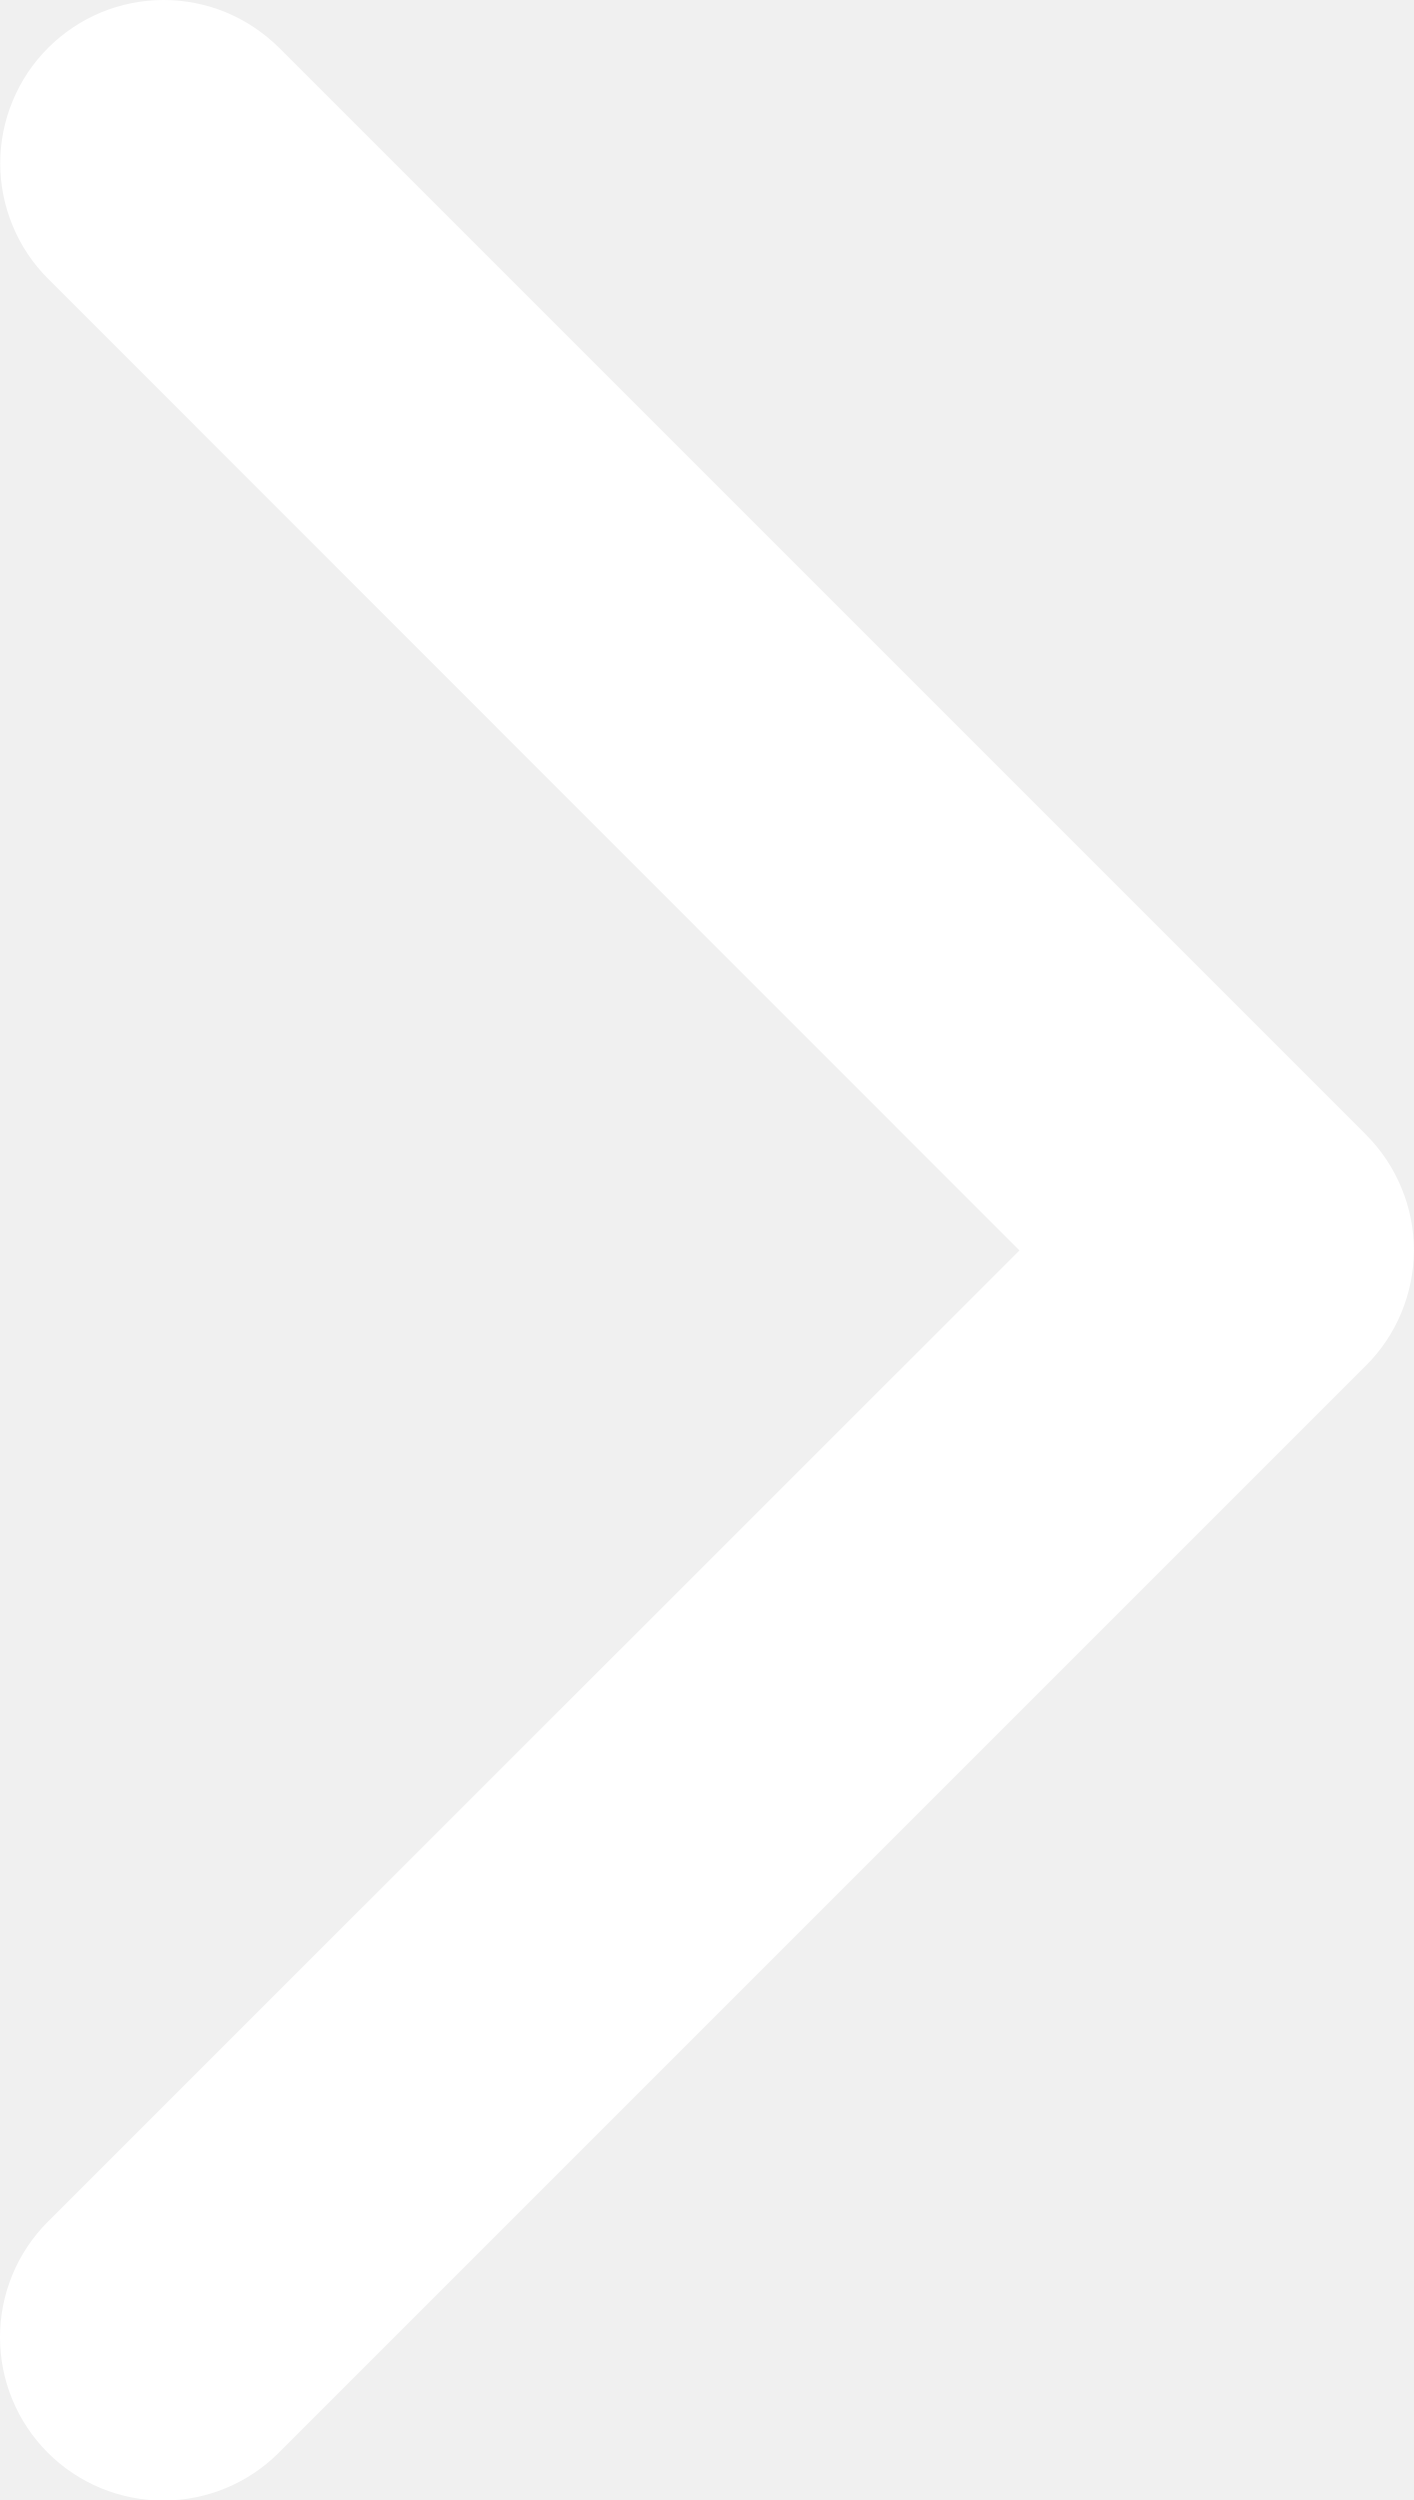
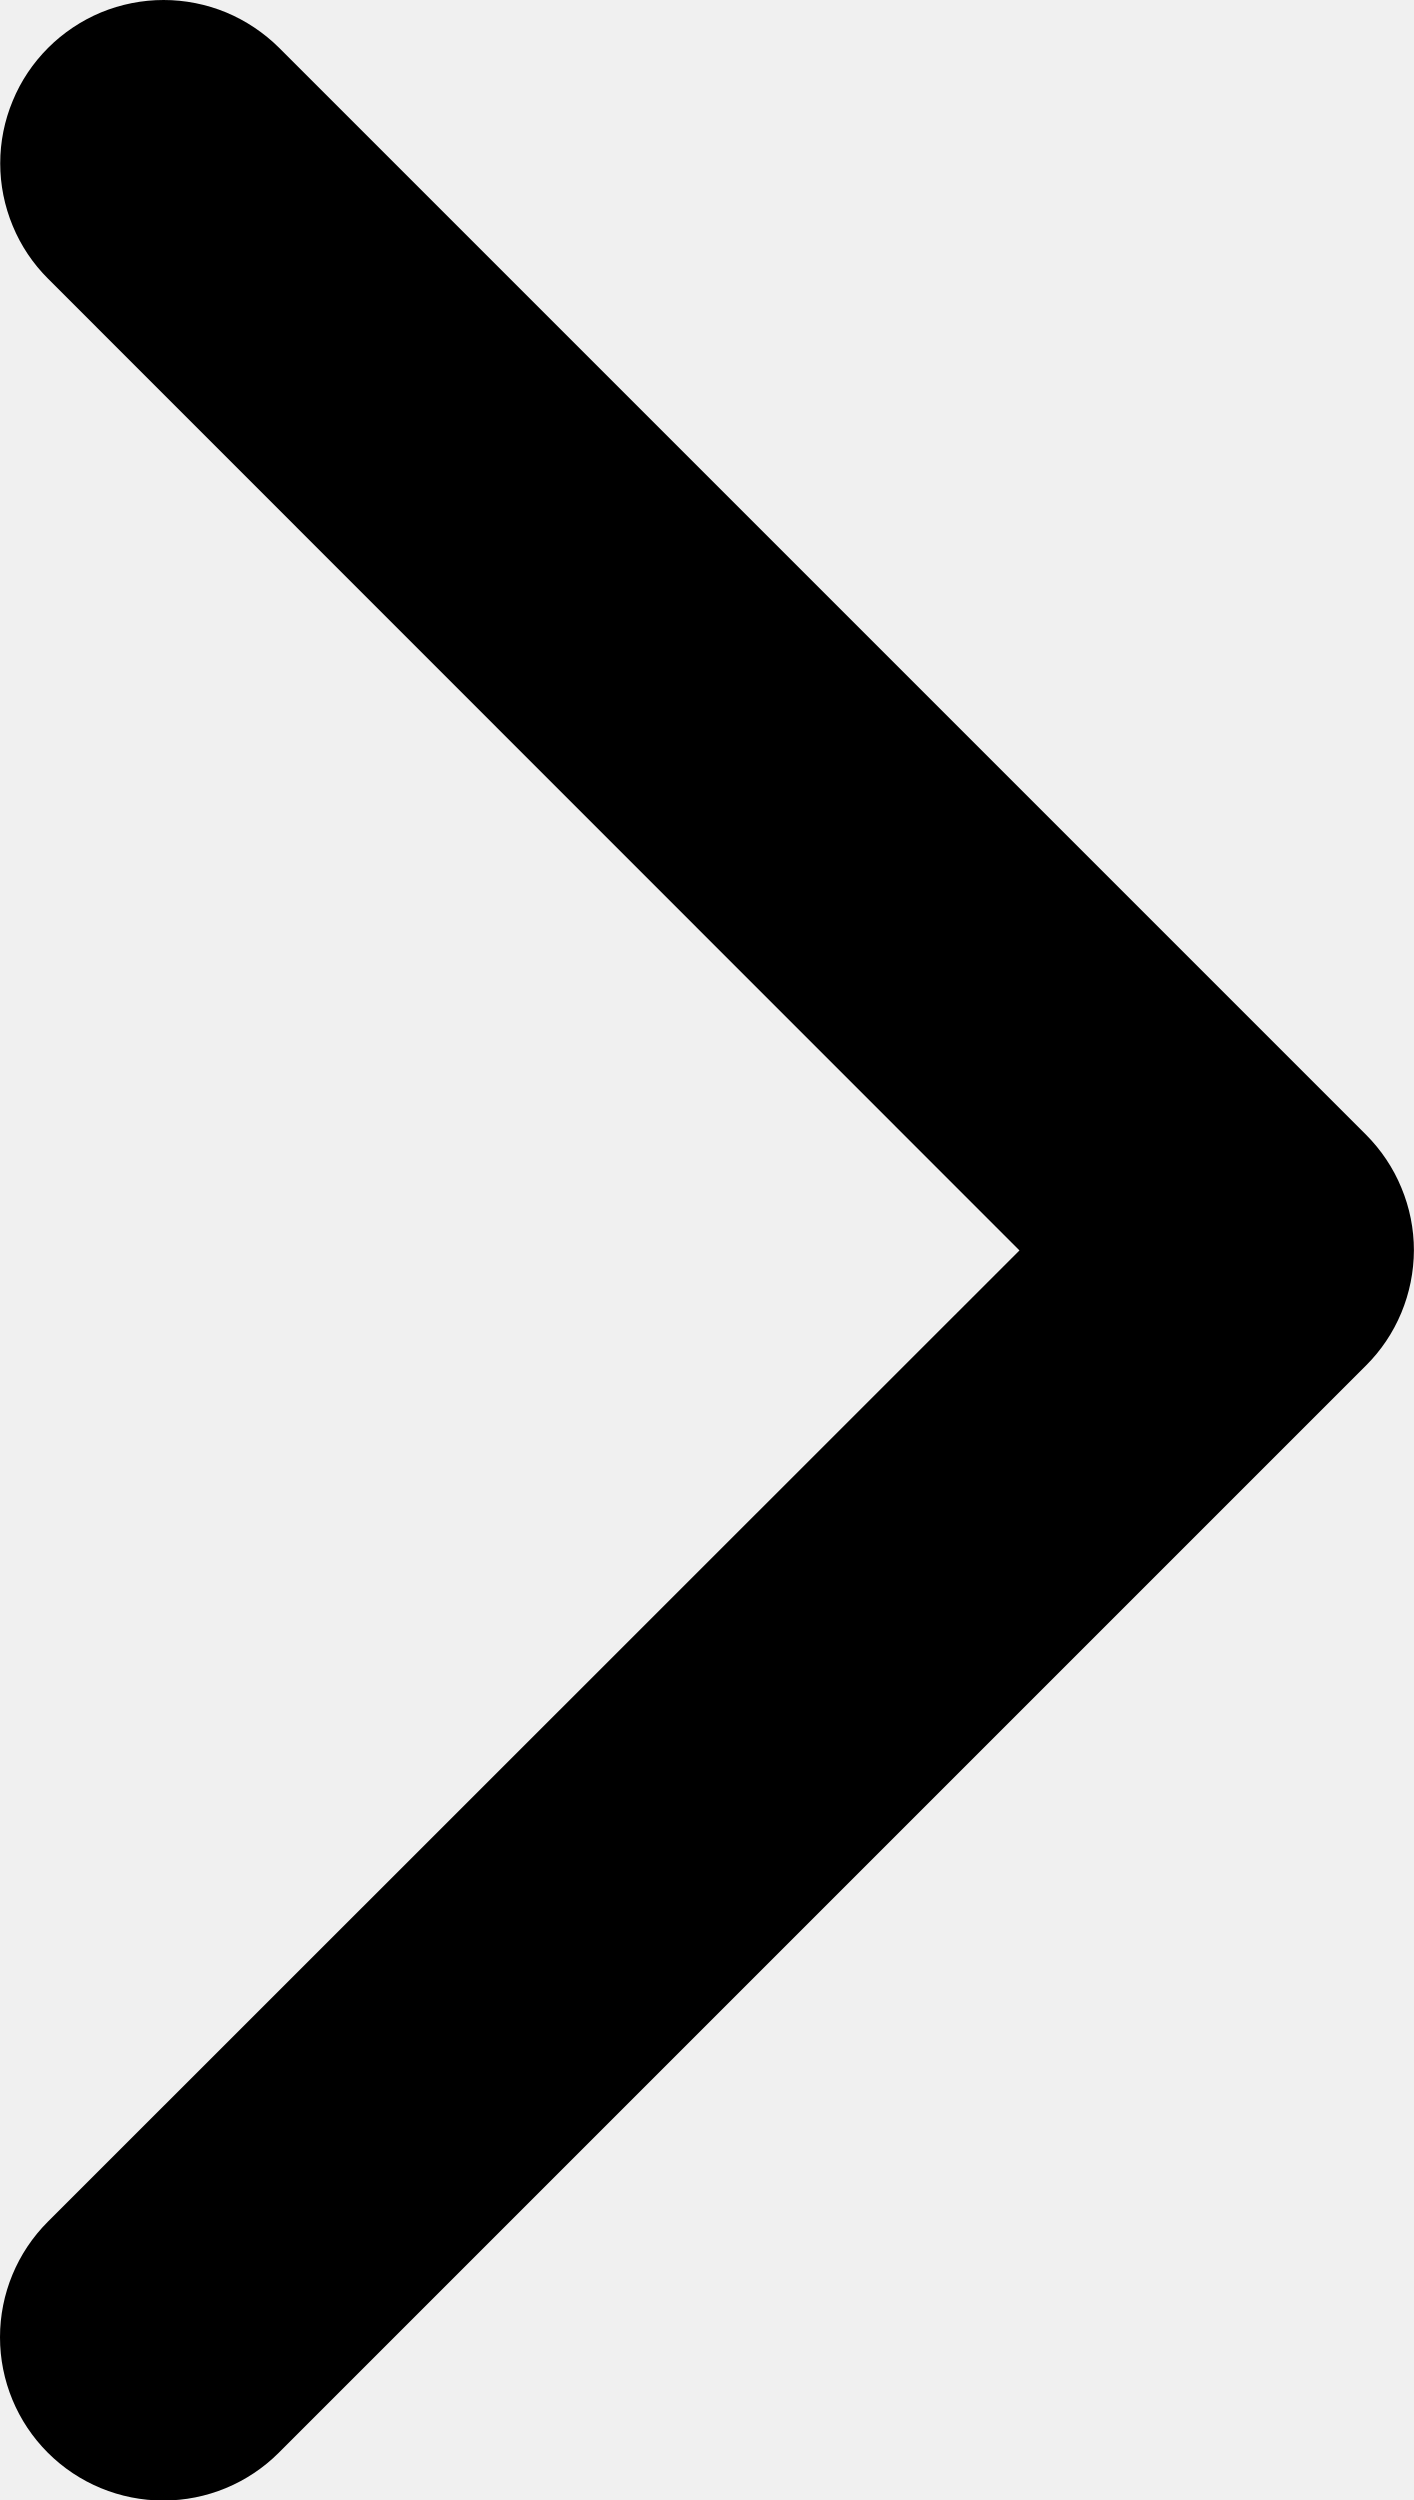
- <svg xmlns="http://www.w3.org/2000/svg" width="13" height="23" viewBox="0 0 13 23" fill="none">
-   <path d="M12.565 12.565L2.565 22.565C2.283 22.847 1.901 23.005 1.503 23.005C1.104 23.005 0.722 22.847 0.44 22.565C0.158 22.283 2.96917e-09 21.901 0 21.503C-2.96917e-09 21.104 0.158 20.722 0.44 20.44L9.379 11.504L0.443 2.565C0.303 2.426 0.192 2.26 0.117 2.078C0.041 1.895 0.002 1.7 0.002 1.503C0.002 1.305 0.041 1.11 0.117 0.928C0.192 0.745 0.303 0.58 0.443 0.44C0.582 0.301 0.748 0.19 0.93 0.114C1.112 0.039 1.308 -1.47018e-09 1.505 0C1.702 1.47018e-09 1.898 0.039 2.08 0.114C2.262 0.19 2.428 0.301 2.568 0.44L12.568 10.44C12.707 10.58 12.818 10.745 12.893 10.928C12.969 11.11 13.008 11.306 13.008 11.503C13.007 11.7 12.968 11.896 12.892 12.078C12.816 12.261 12.705 12.426 12.565 12.565Z" fill="white" />
+ <svg xmlns="http://www.w3.org/2000/svg" width="13" height="23" viewBox="0 0 13 23">
+   <path d="M12.565 12.565L2.565 22.565C2.283 22.847 1.901 23.005 1.503 23.005C1.104 23.005 0.722 22.847 0.44 22.565C0.158 22.283 2.96917e-09 21.901 0 21.503C-2.96917e-09 21.104 0.158 20.722 0.44 20.44L9.379 11.504L0.443 2.565C0.303 2.426 0.192 2.26 0.117 2.078C0.041 1.895 0.002 1.7 0.002 1.503C0.002 1.305 0.041 1.11 0.117 0.928C0.192 0.745 0.303 0.58 0.443 0.44C0.582 0.301 0.748 0.19 0.93 0.114C1.112 0.039 1.308 -1.47018e-09 1.505 0C1.702 1.47018e-09 1.898 0.039 2.08 0.114C2.262 0.19 2.428 0.301 2.568 0.44L12.568 10.44C12.707 10.58 12.818 10.745 12.893 10.928C12.969 11.11 13.008 11.306 13.008 11.503C13.007 11.7 12.968 11.896 12.892 12.078C12.816 12.261 12.705 12.426 12.565 12.565Z" />
</svg>
